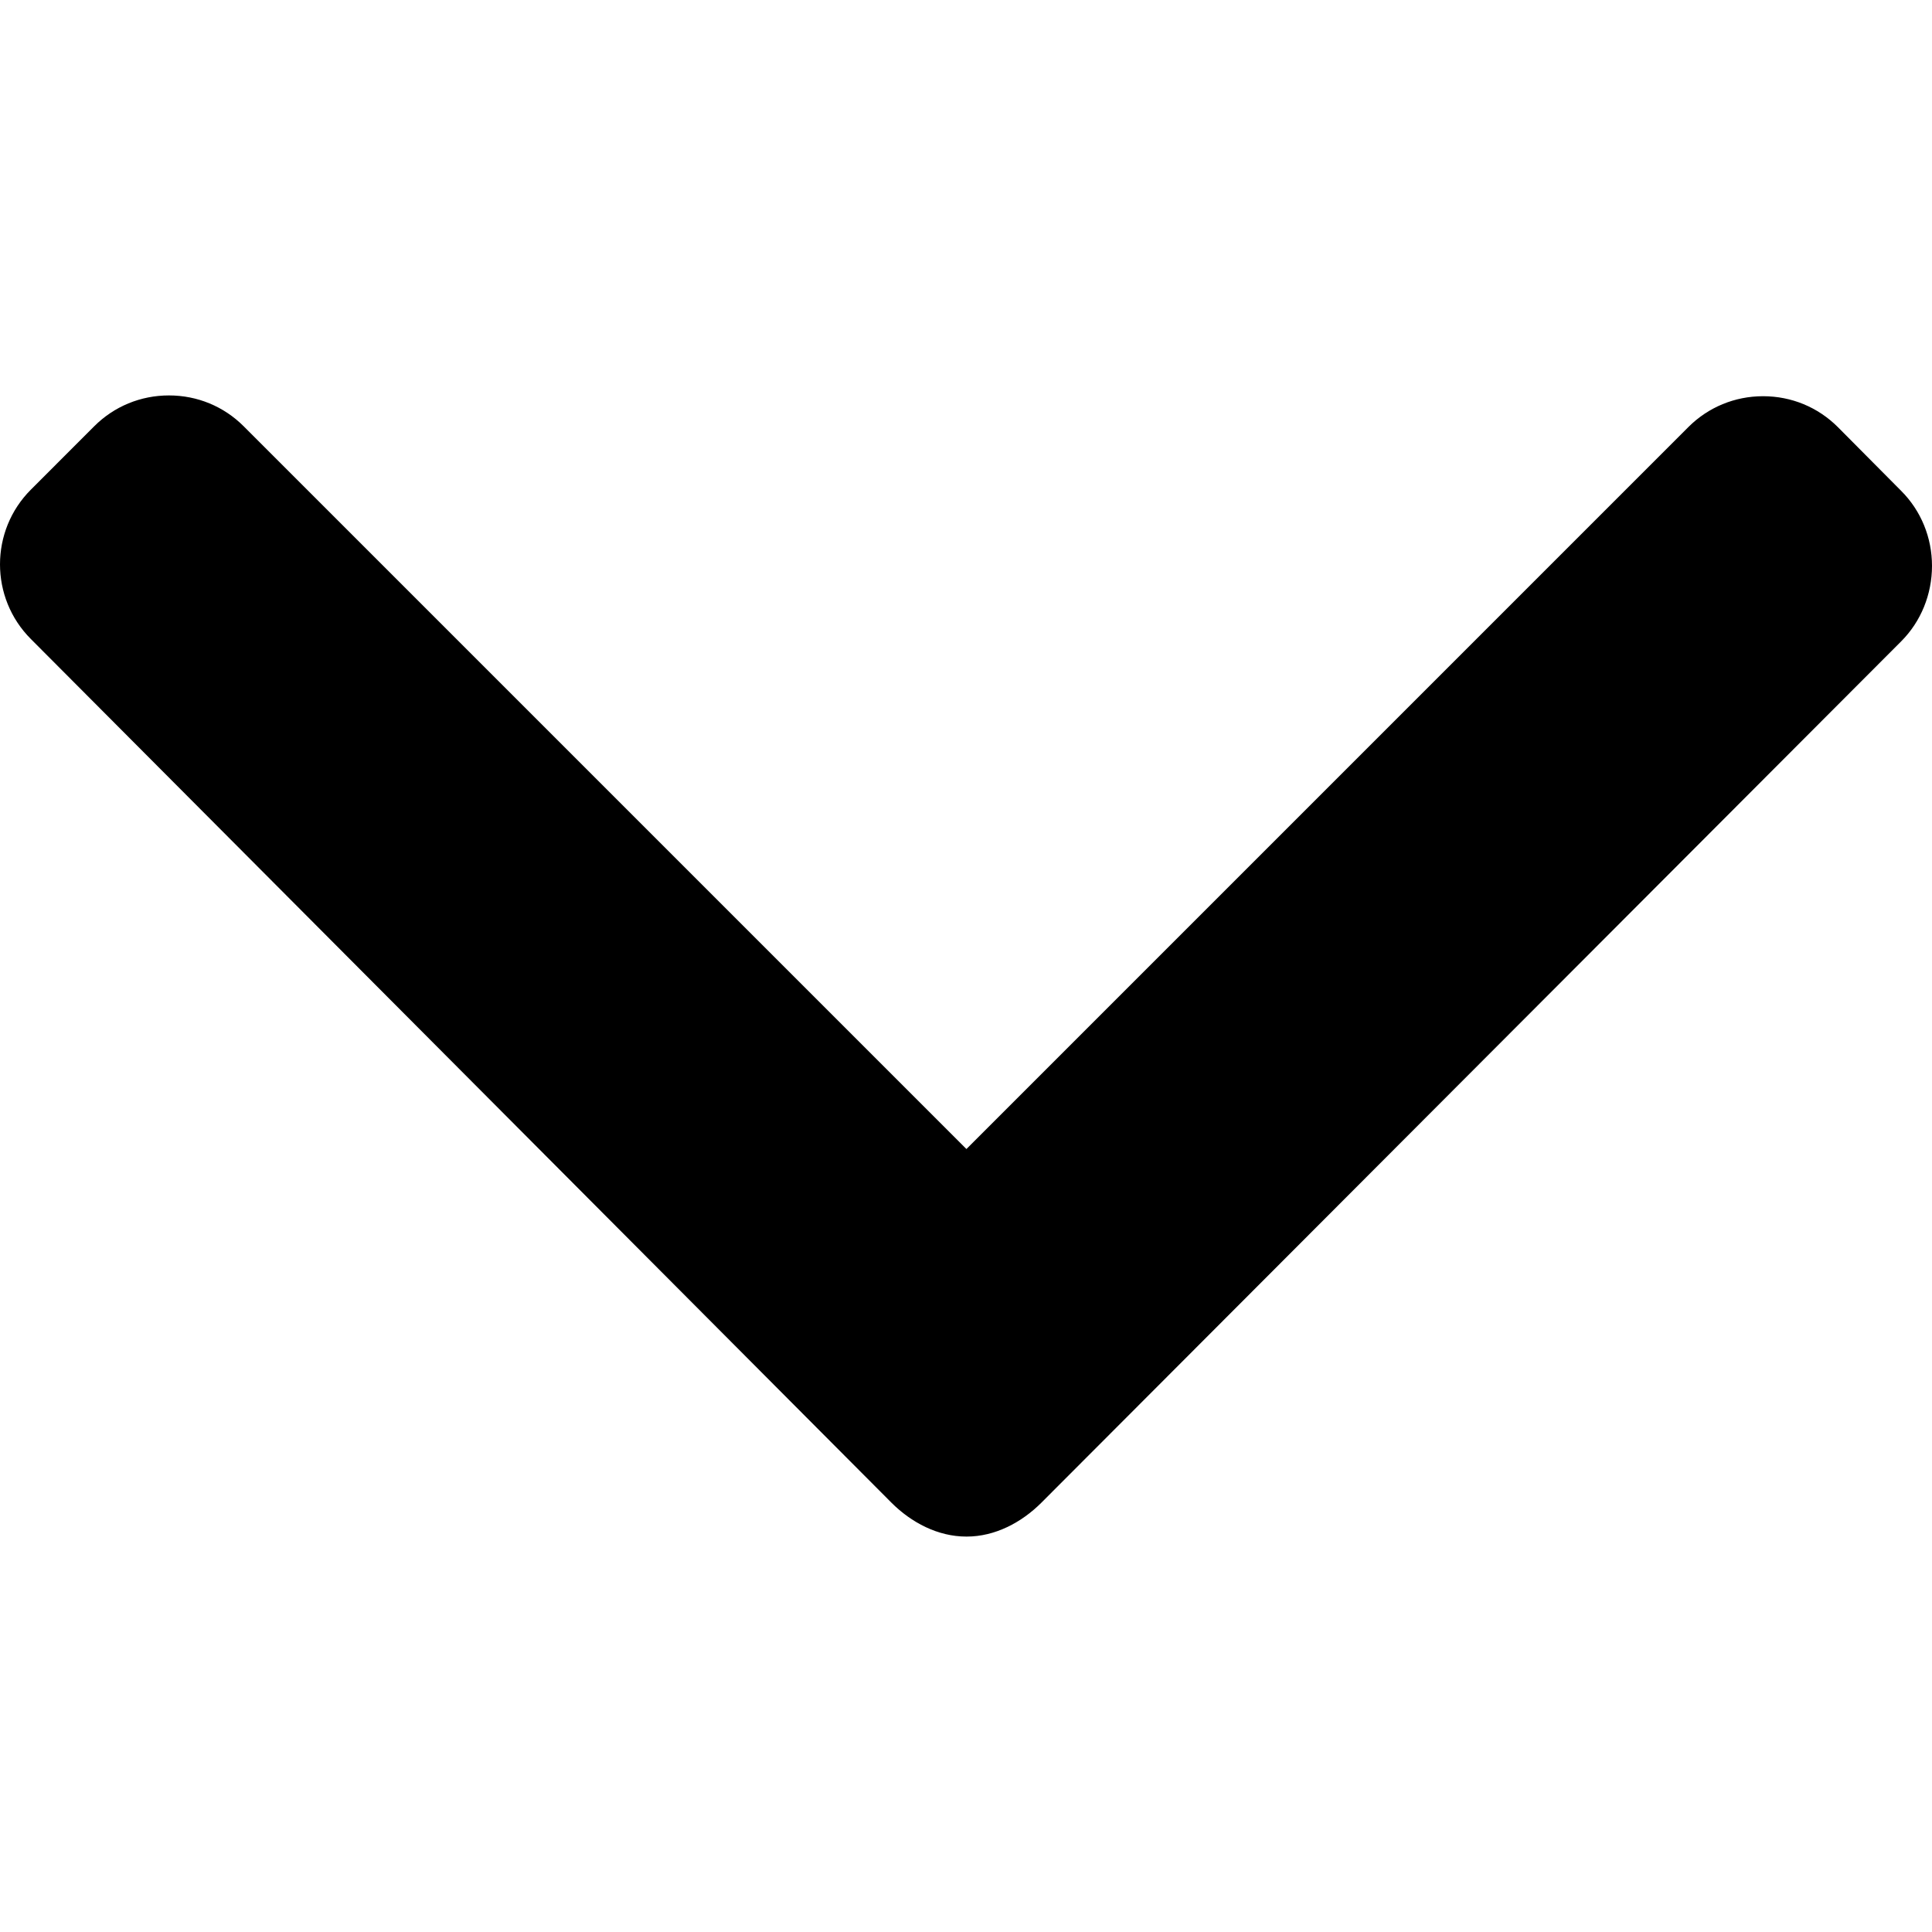
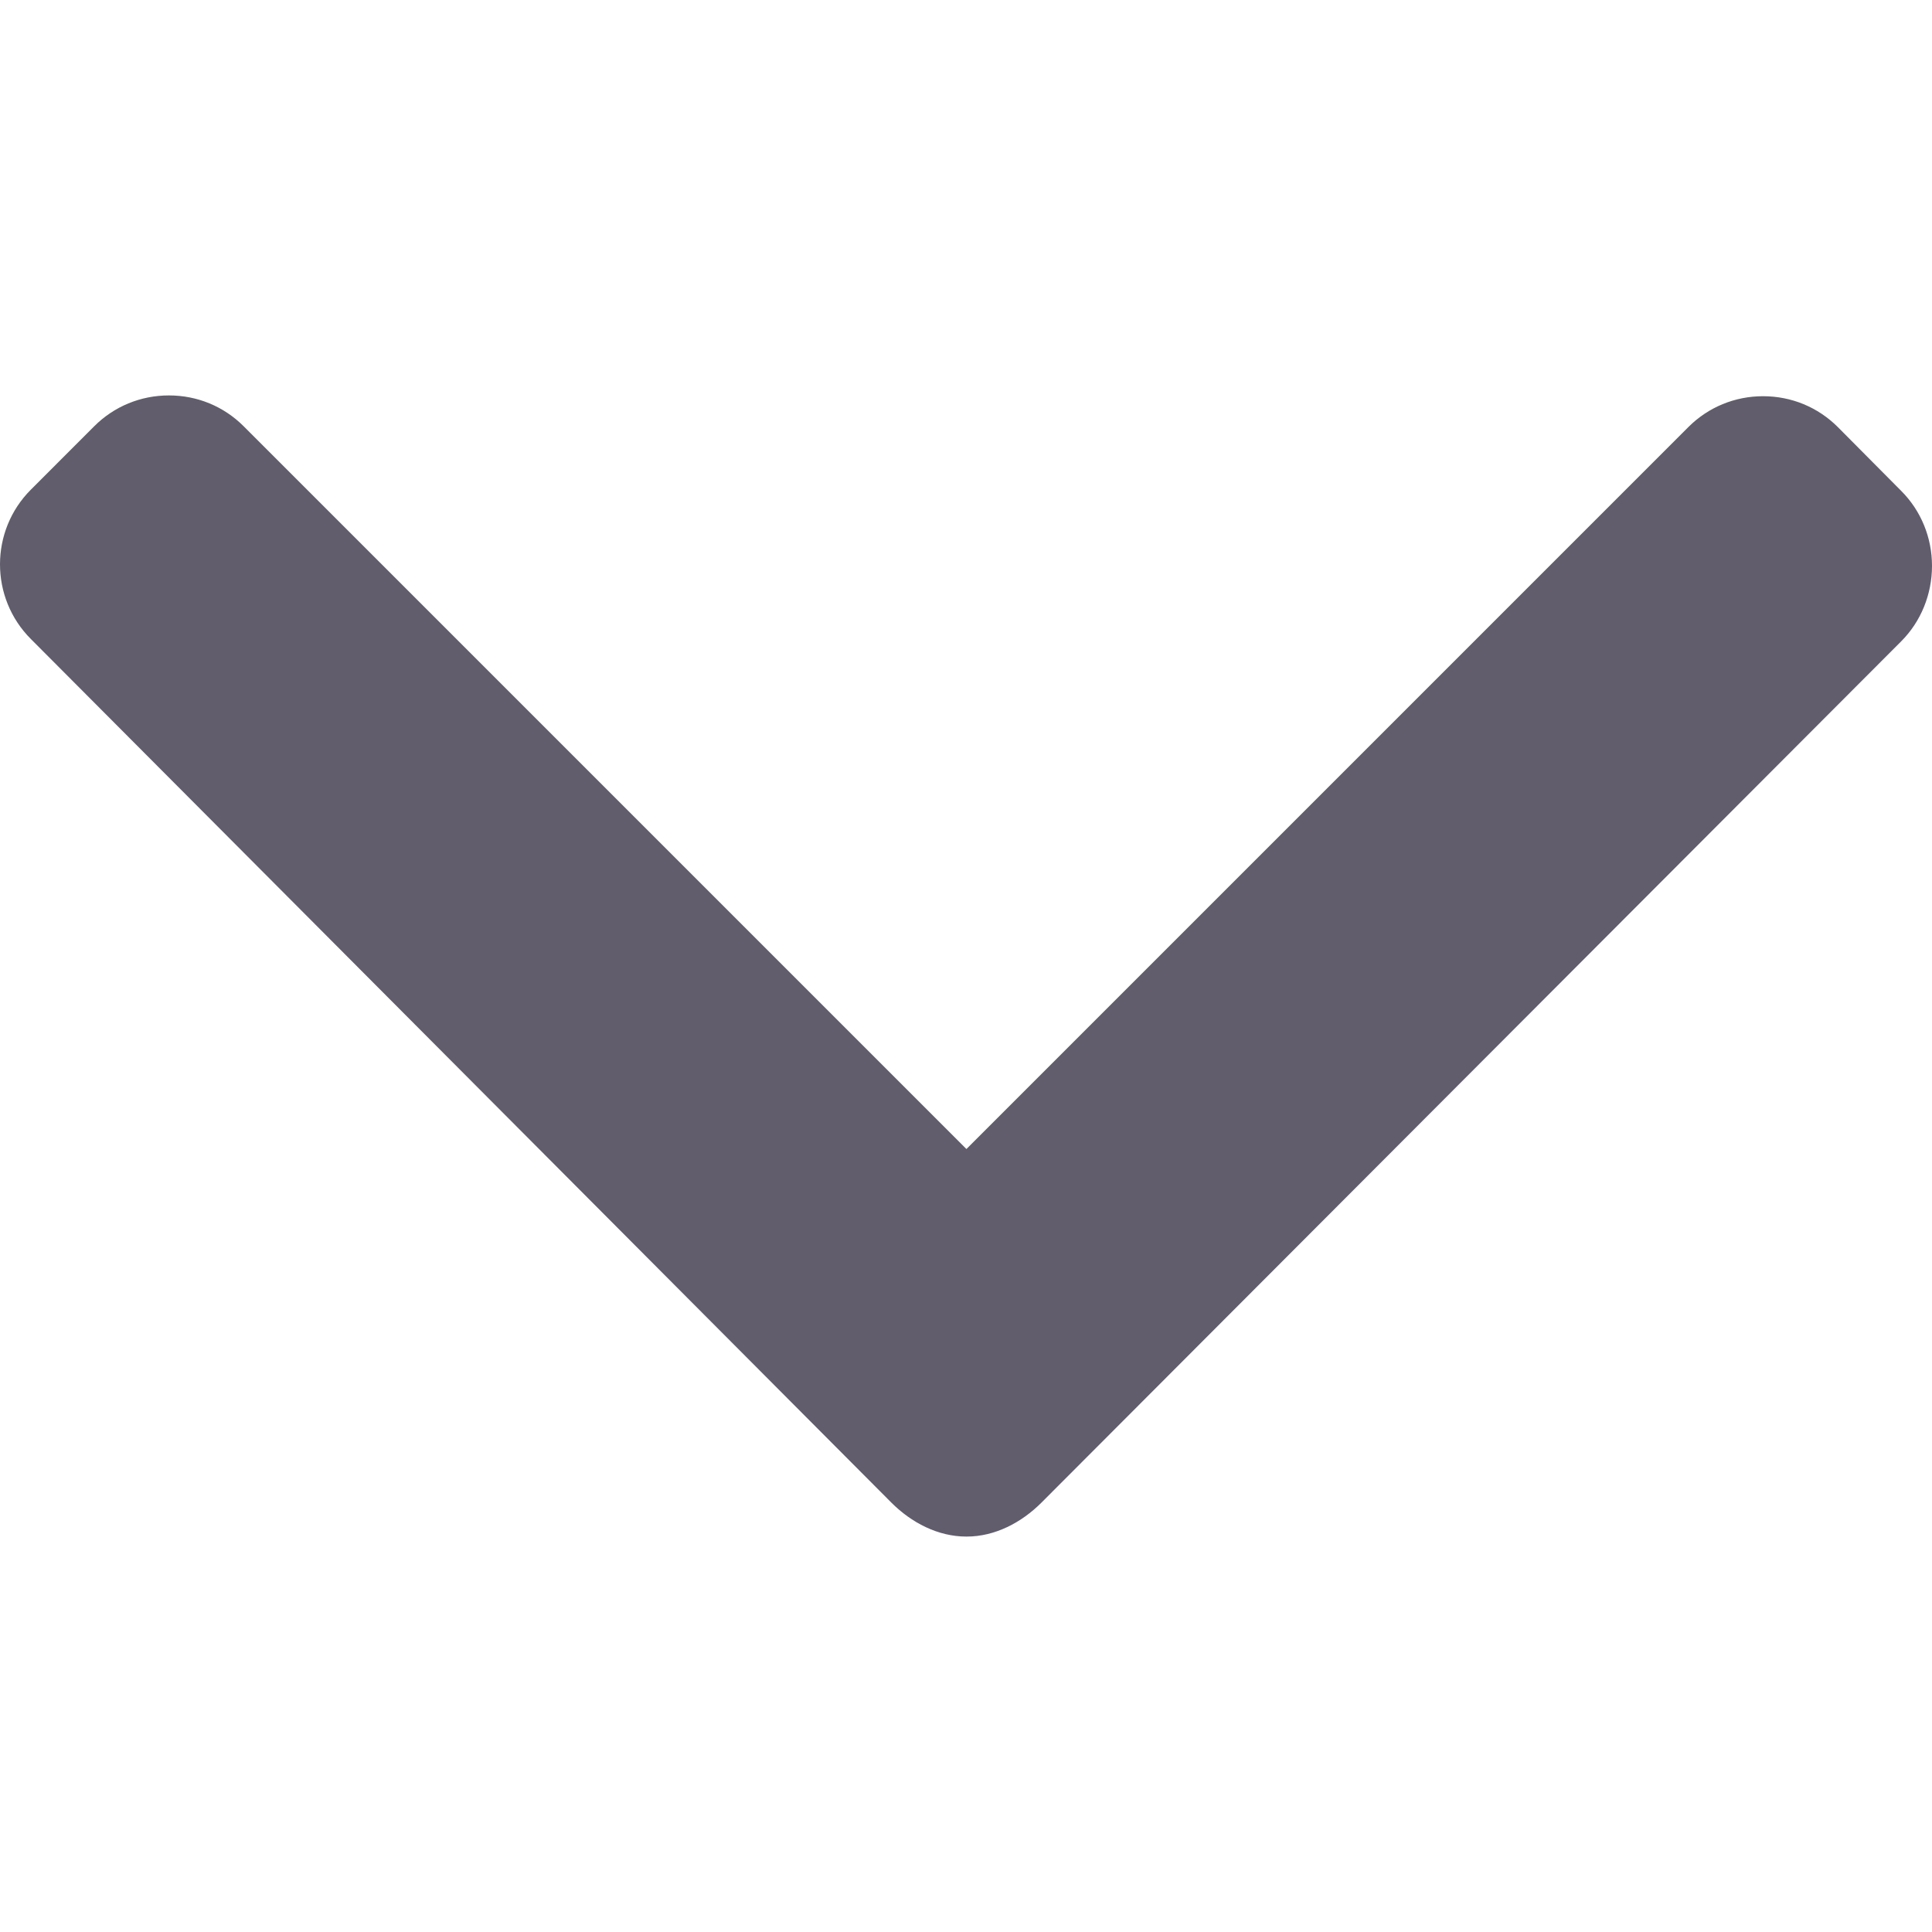
- <svg xmlns="http://www.w3.org/2000/svg" version="1.1" id="Layer_1" x="0px" y="0px" viewBox="0 0 491.996 491.996" style="enable-background:new 0 0 491.996 491.996;" xml:space="preserve">
+ <svg xmlns="http://www.w3.org/2000/svg" version="1.1" id="Layer_1" x="0px" y="0px" viewBox="0 0 491.996 491.996" style="enable-background:new 0 0 491.996 491.996;" xml:space="preserve" fill="#615D6C">
  <g>
    <g>
      <path d="M484.132,124.986l-16.116-16.228c-5.072-5.068-11.82-7.86-19.032-7.86c-7.208,0-13.964,2.792-19.036,7.86l-183.84,183.848    L62.056,108.554c-5.064-5.068-11.82-7.856-19.028-7.856s-13.968,2.788-19.036,7.856l-16.12,16.128    c-10.496,10.488-10.496,27.572,0,38.06l219.136,219.924c5.064,5.064,11.812,8.632,19.084,8.632h0.084    c7.212,0,13.96-3.572,19.024-8.632l218.932-219.328c5.072-5.064,7.856-12.016,7.864-19.224    C491.996,136.902,489.204,130.046,484.132,124.986z" />
    </g>
  </g>
  <g>
</g>
  <g>
</g>
  <g>
</g>
  <g>
</g>
  <g>
</g>
  <g>
</g>
  <g>
</g>
  <g>
</g>
  <g>
</g>
  <g>
</g>
  <g>
</g>
  <g>
</g>
  <g>
</g>
  <g>
</g>
  <g>
</g>
</svg>
